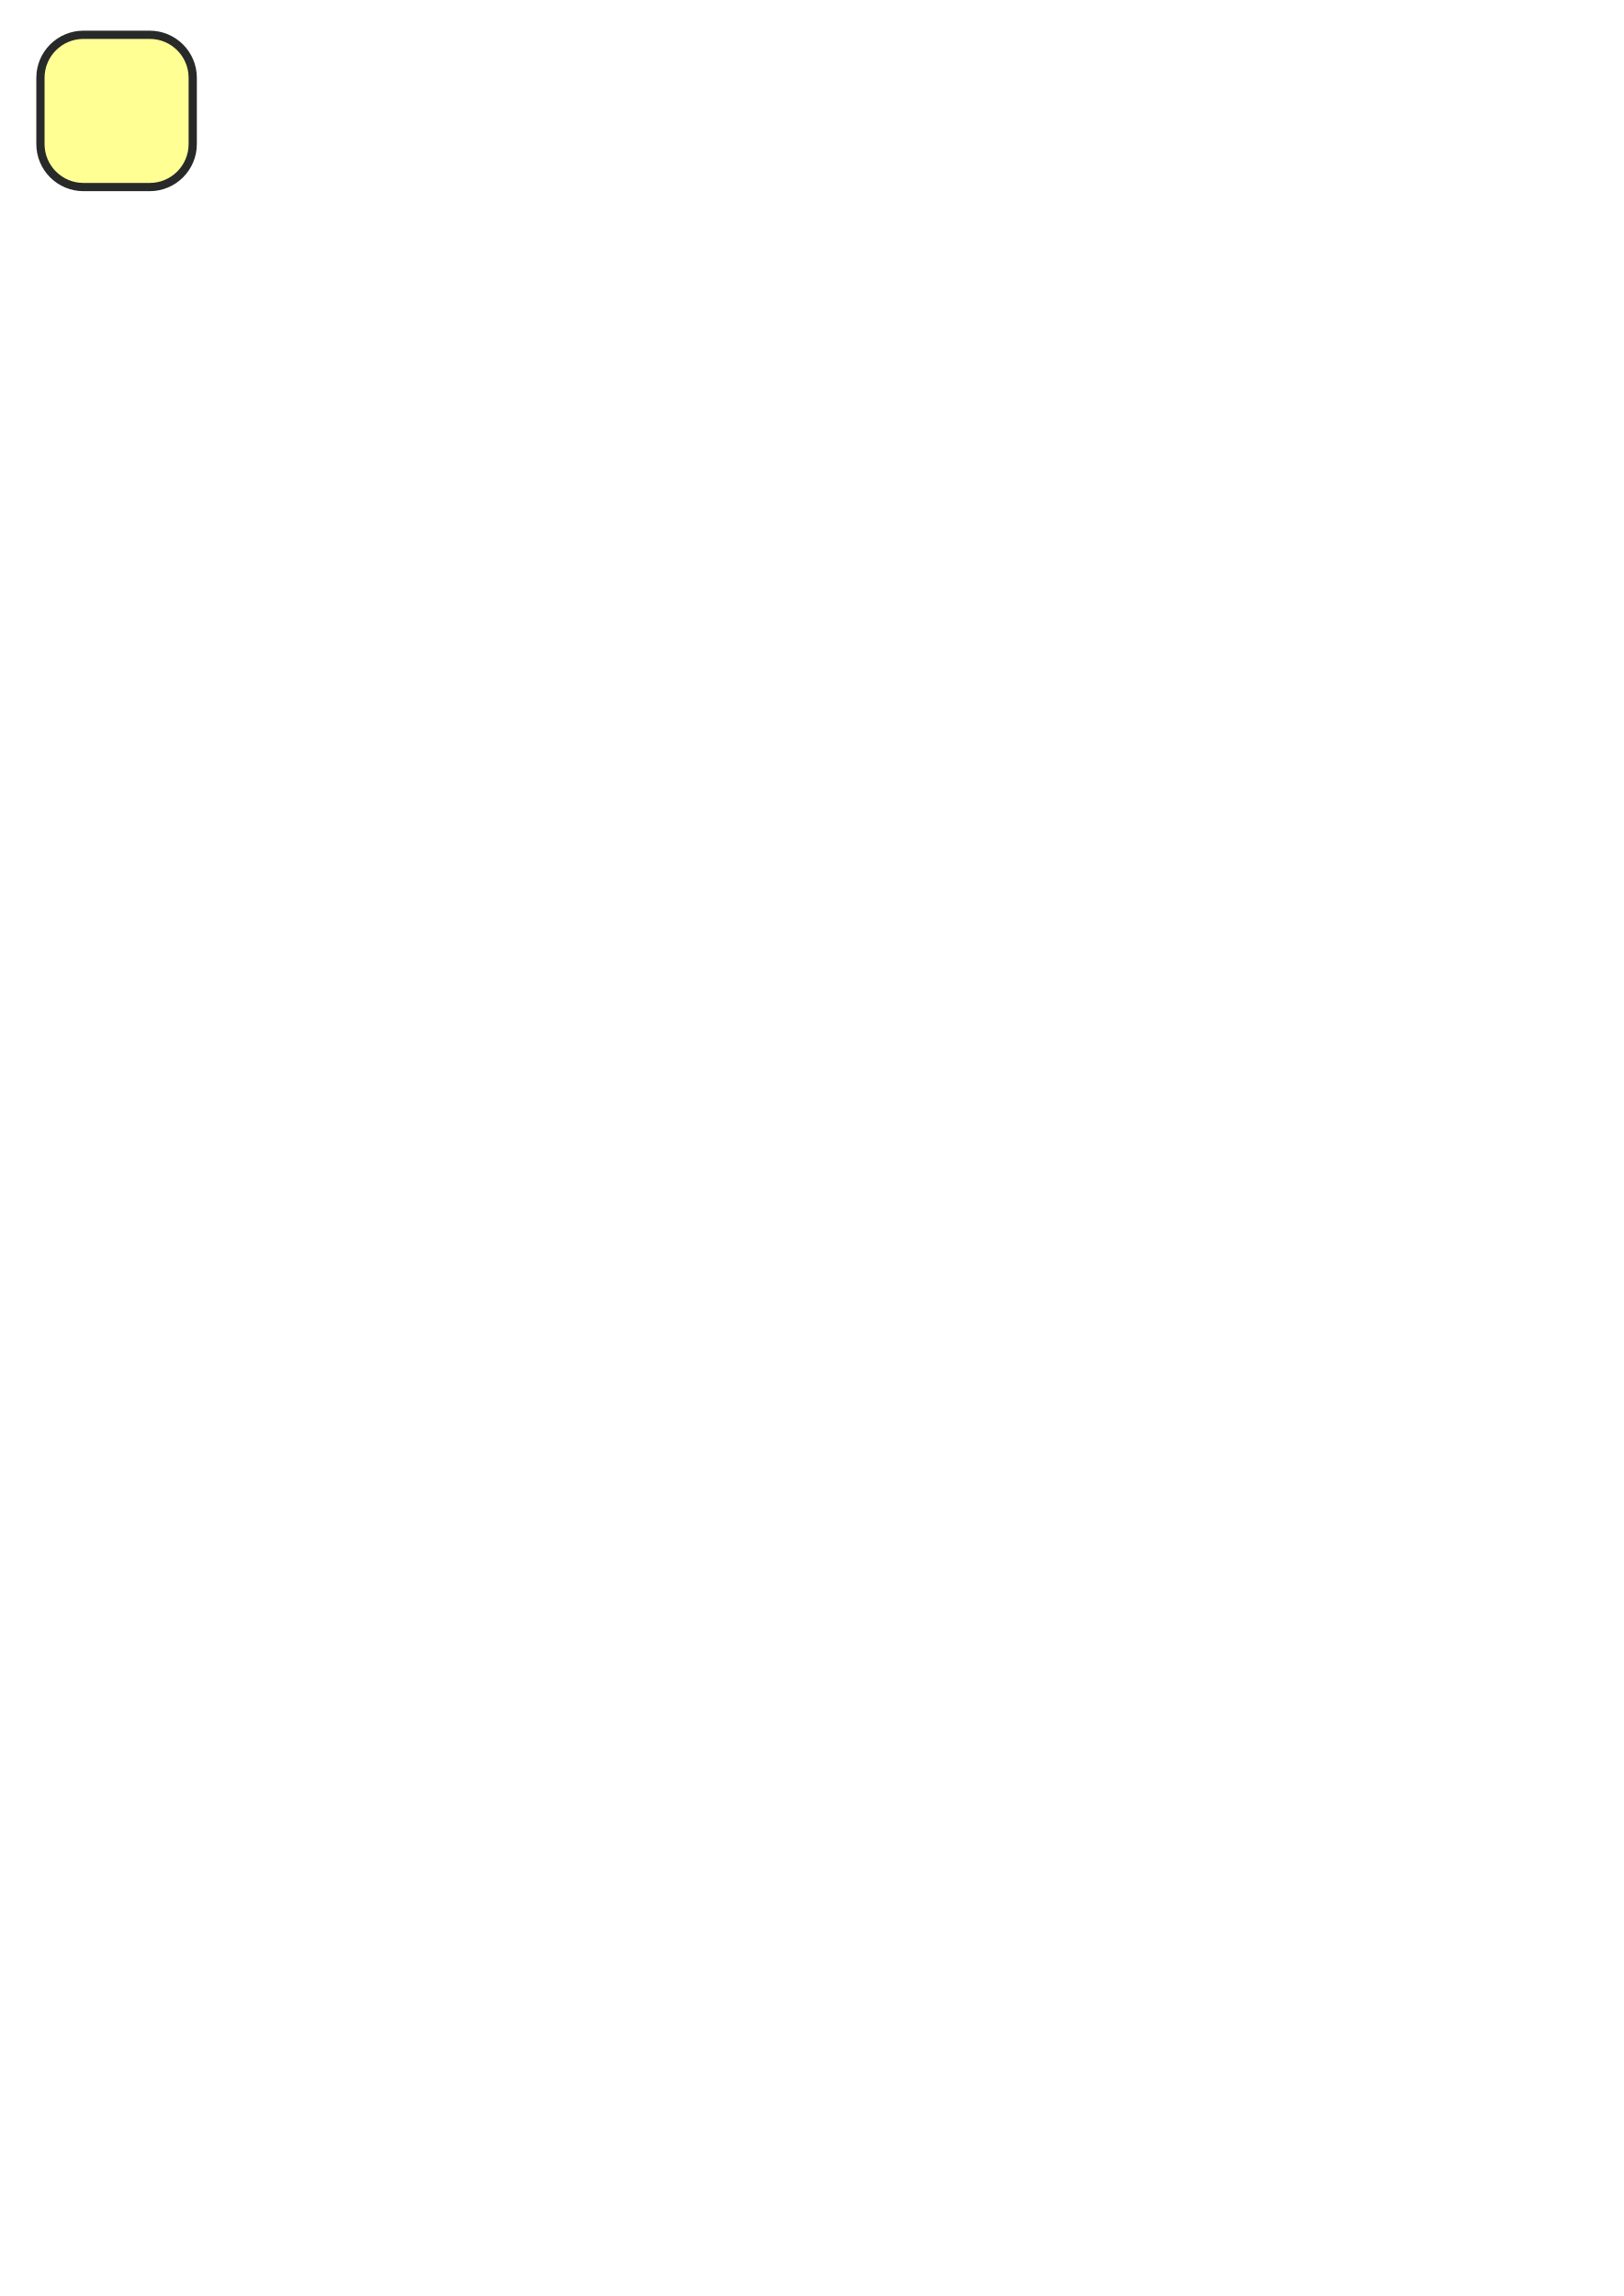
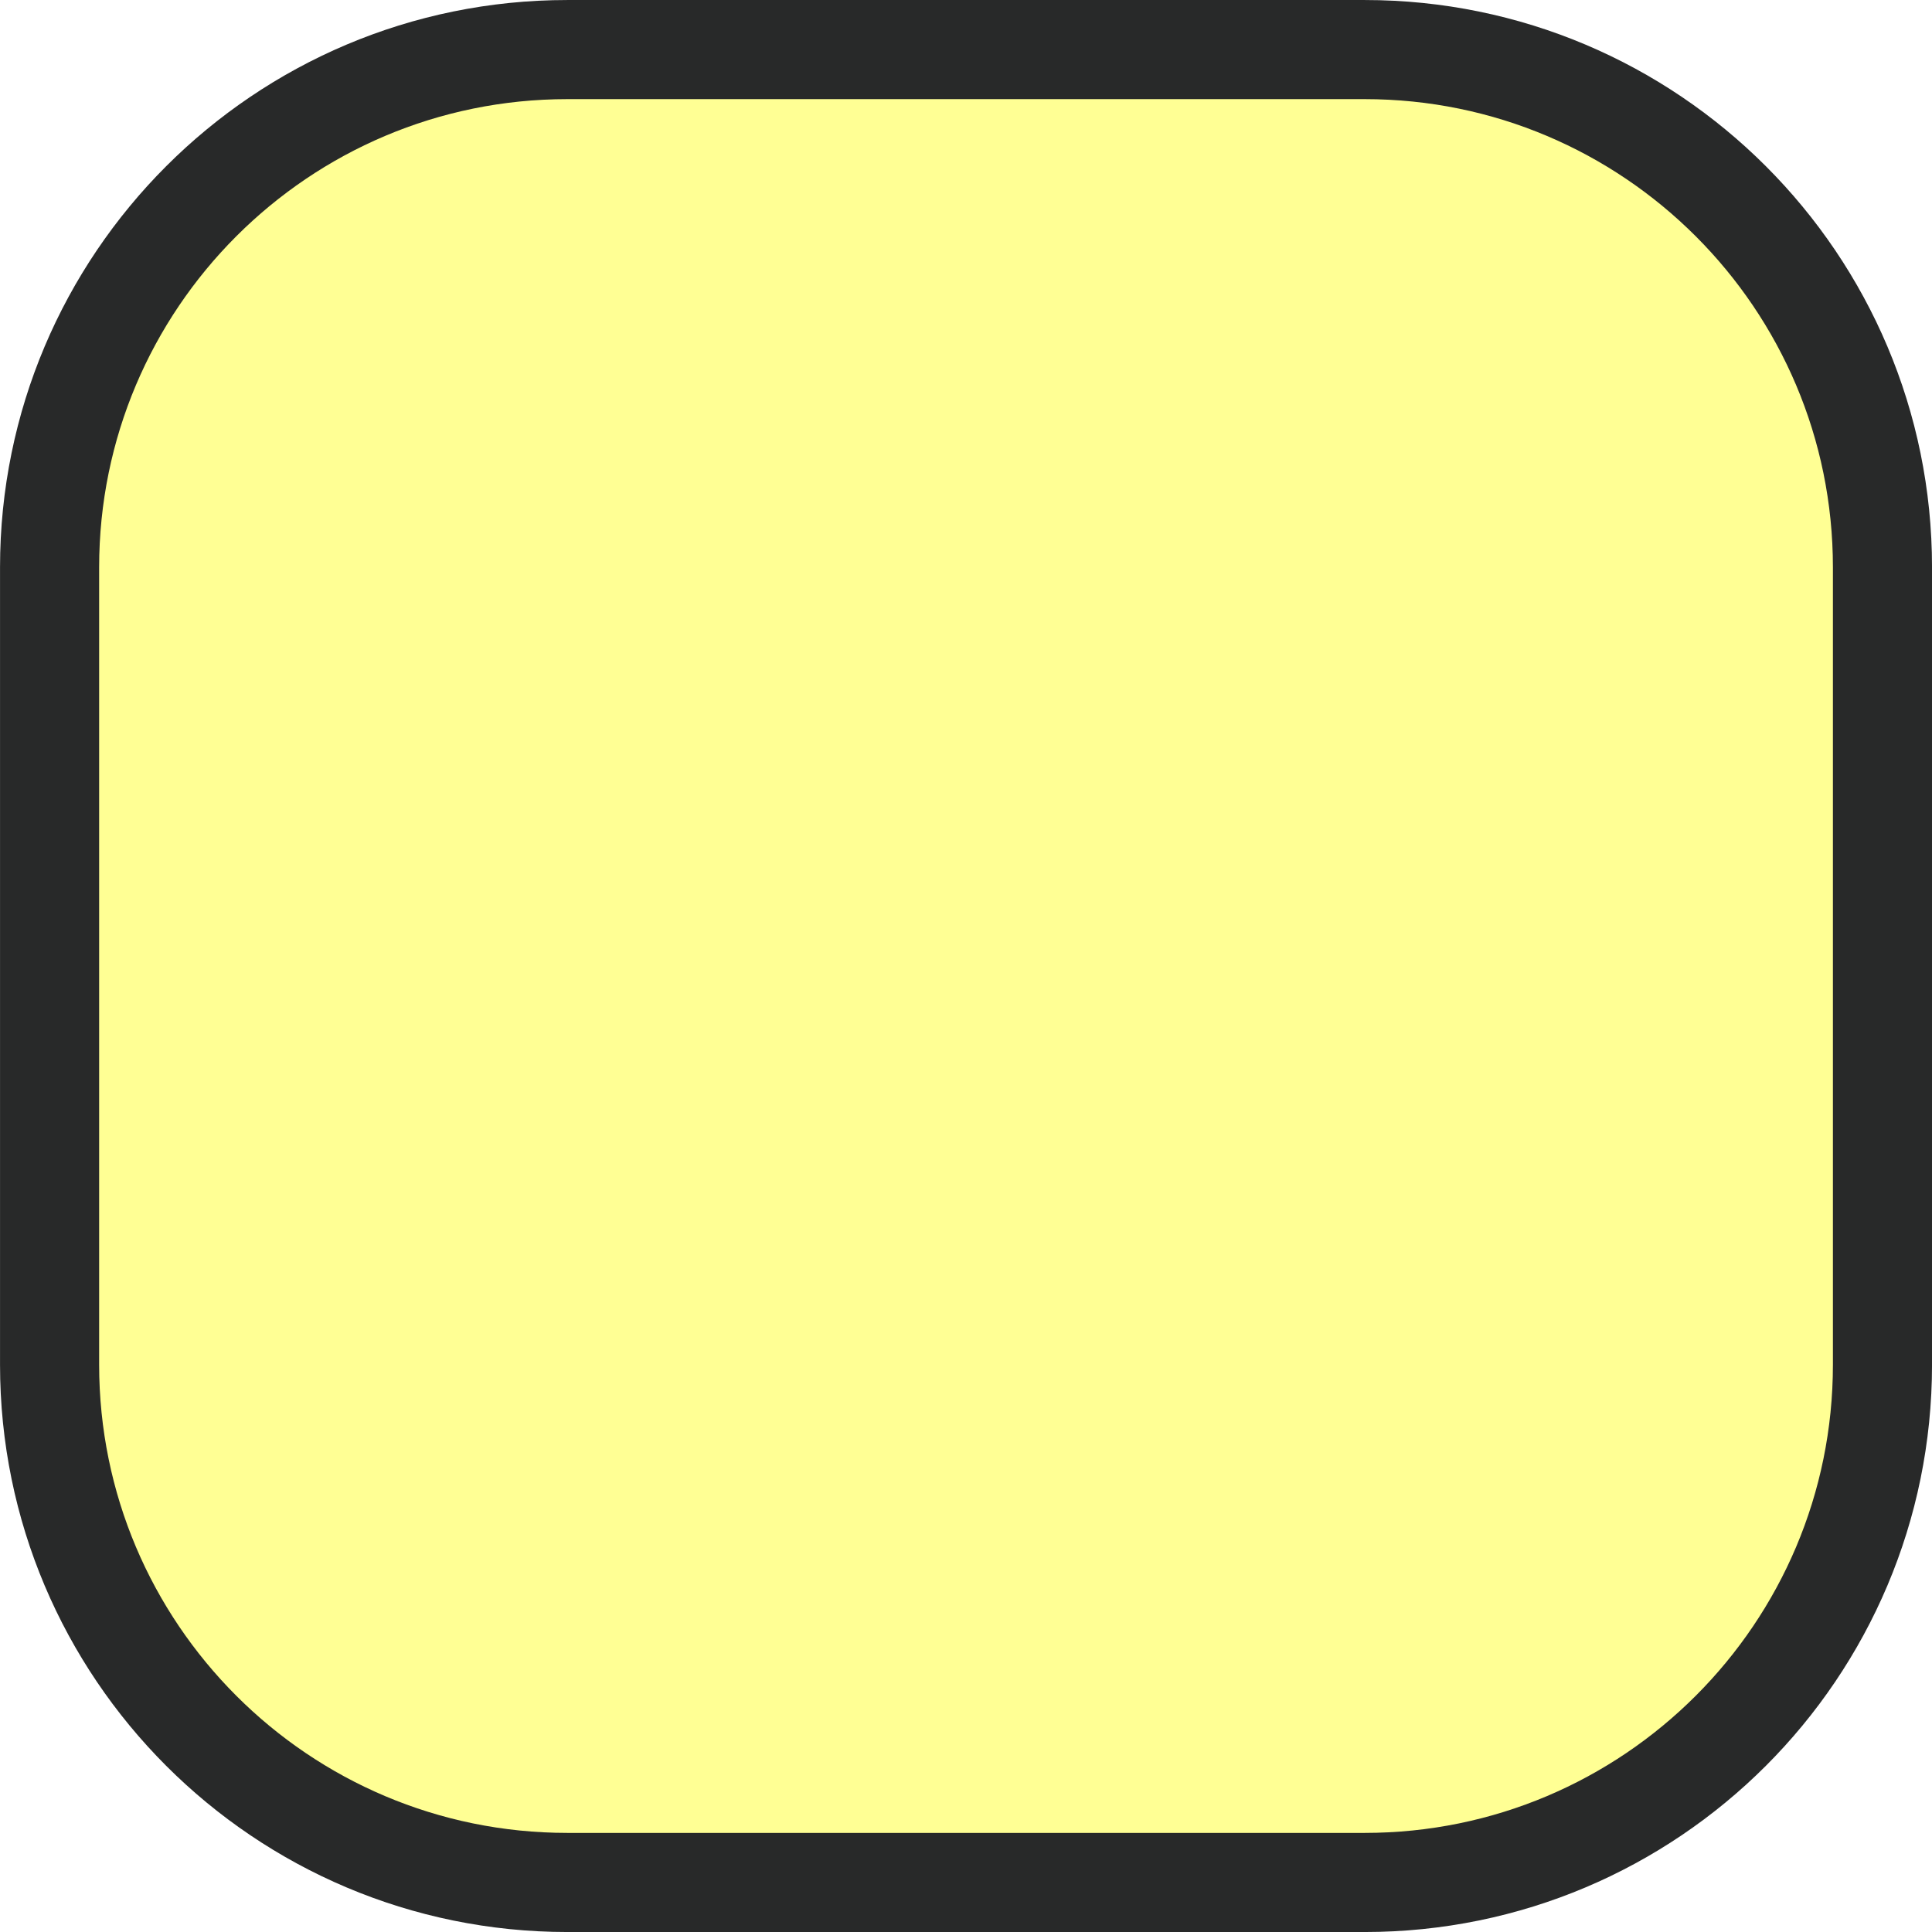
- <svg xmlns="http://www.w3.org/2000/svg" id="svg898" version="1.1" viewBox="0 0 210 297" height="297mm" width="210mm">
+ <svg xmlns="http://www.w3.org/2000/svg" id="svg898" version="1.1" viewBox="0 0 20.76 20.76" height="20.76mm" width="20.76mm">
  <defs id="defs892" />
-   <g id="layer1">
+   <g id="layer1" transform="translate(-4.698227,-3.968315)">
    <rect ry="5.564" y="4.501" x="5.231" height="19.695" width="19.695" id="rect1721" style="fill:#ffff94;fill-opacity:1;stroke:#282929;stroke-width:1.065;stroke-linecap:round;stroke-linejoin:round;stroke-opacity:1" />
  </g>
</svg>
